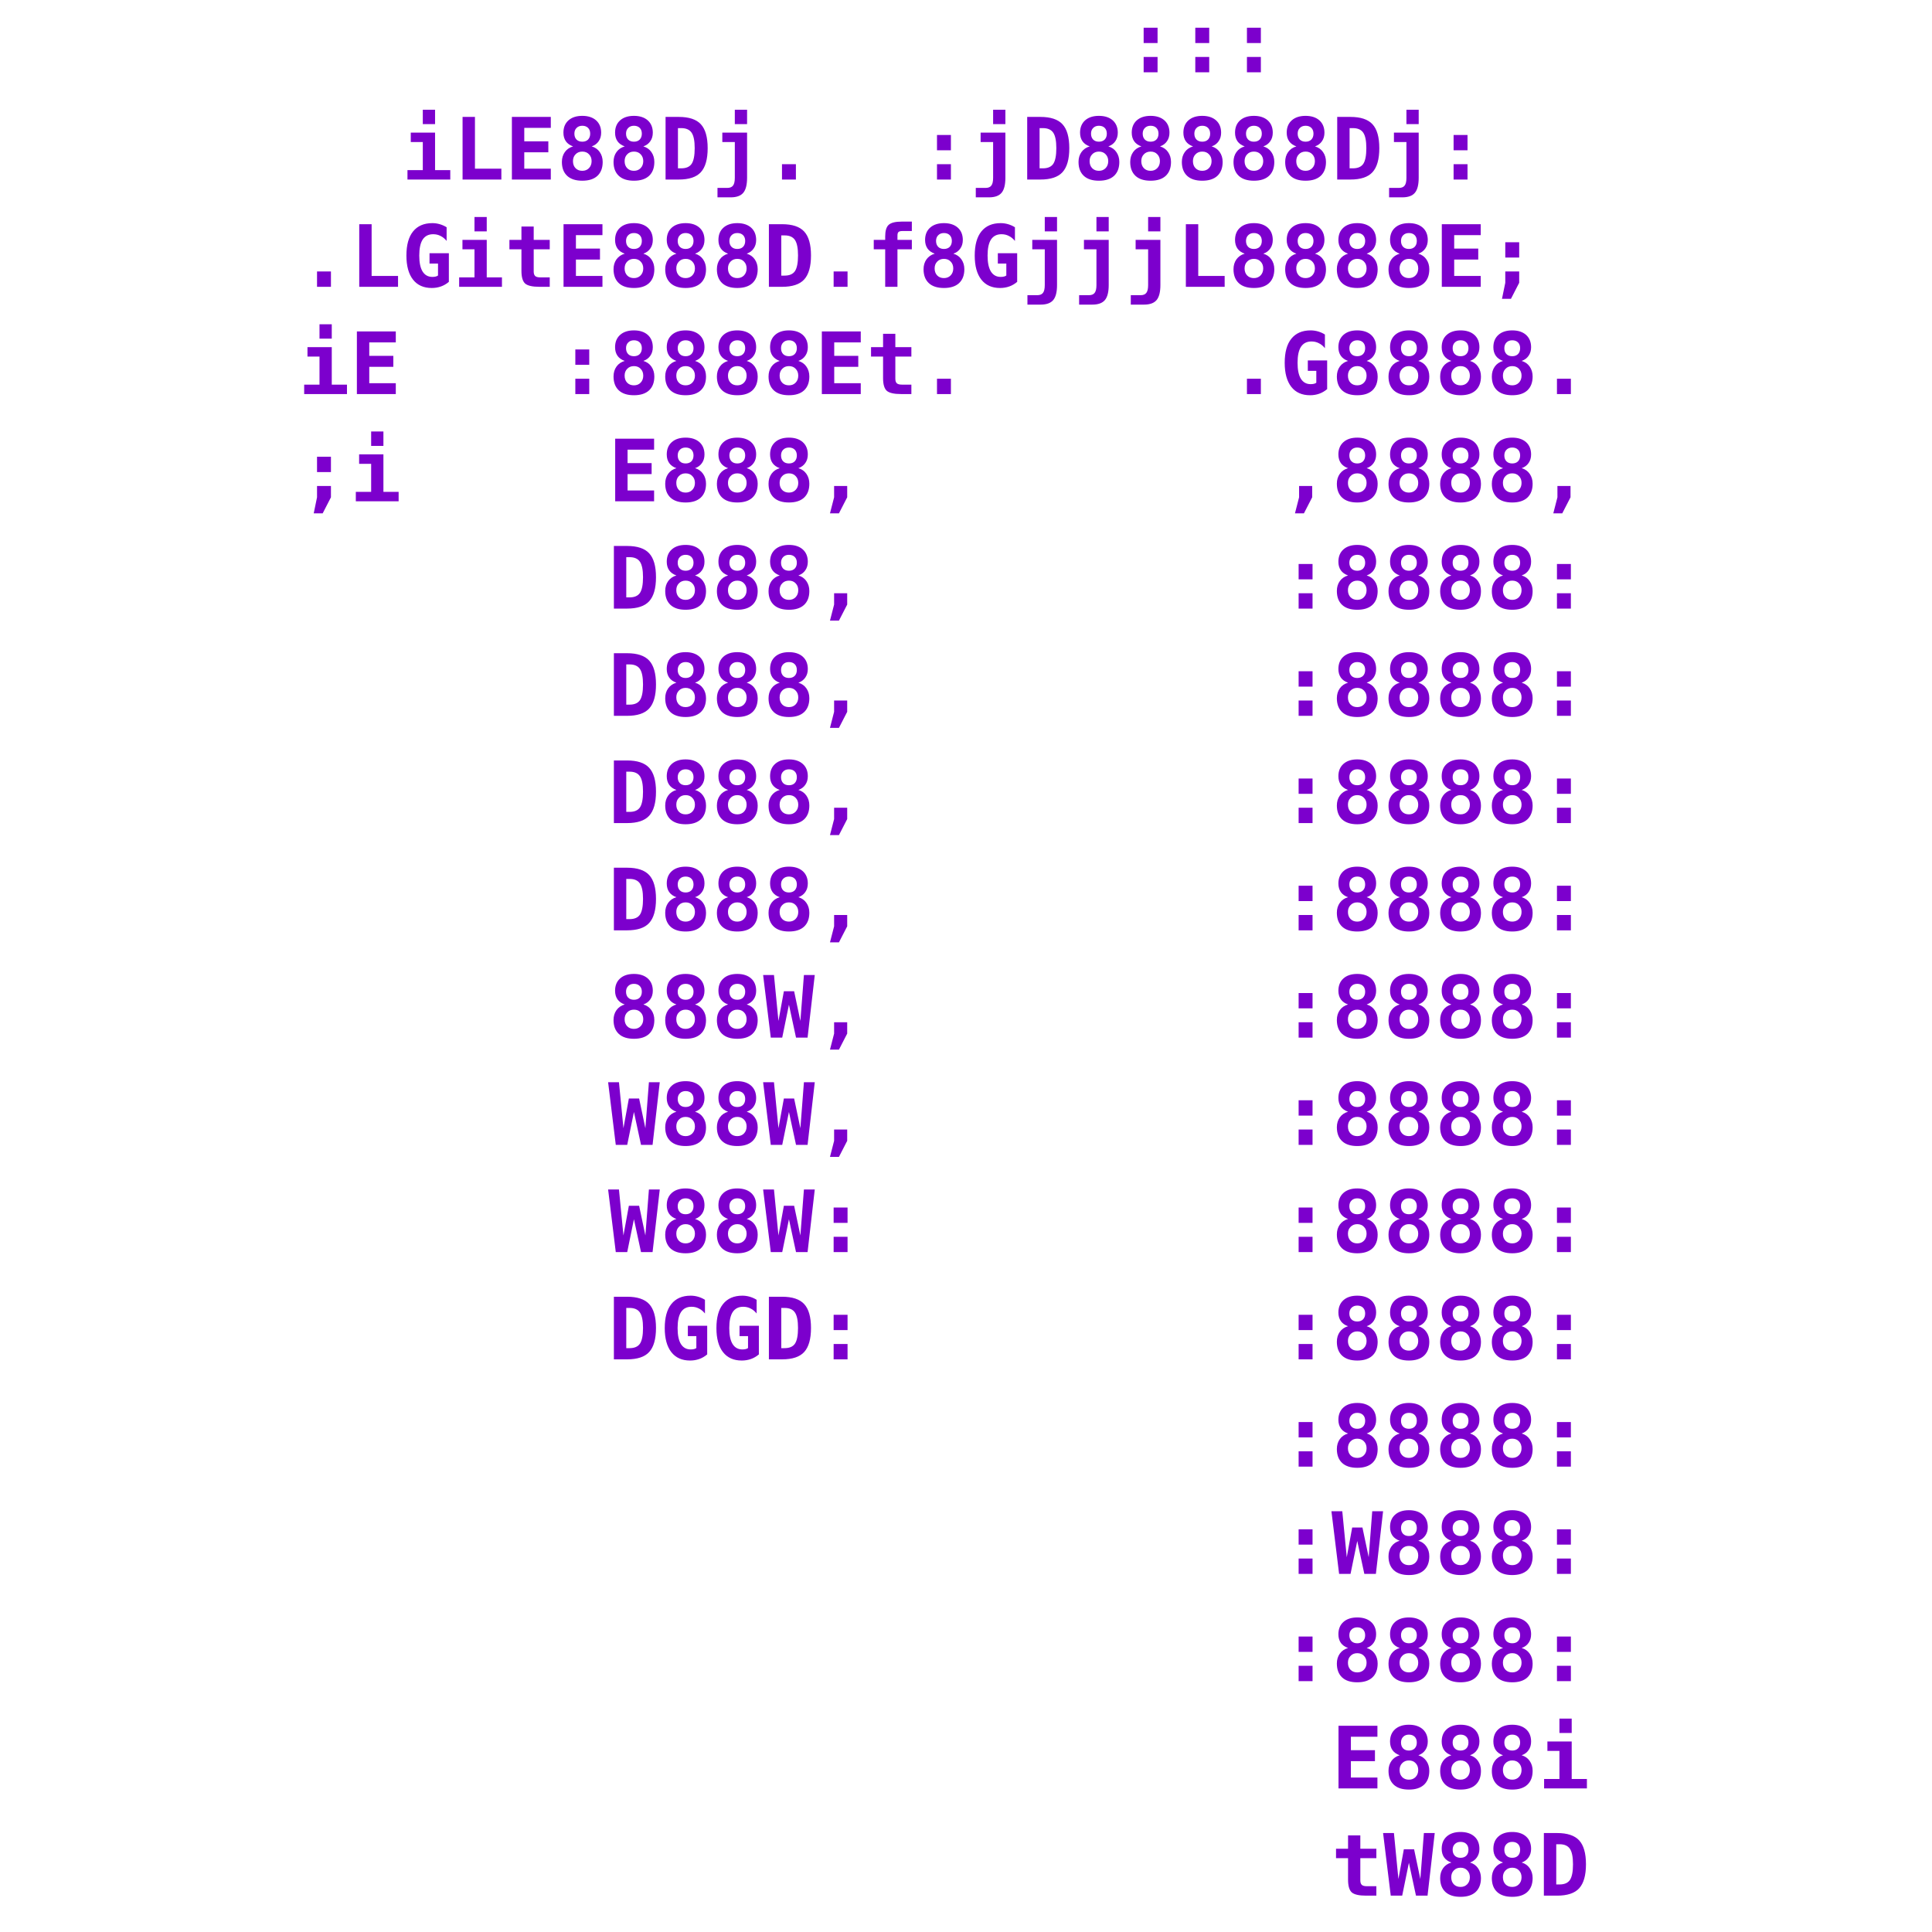
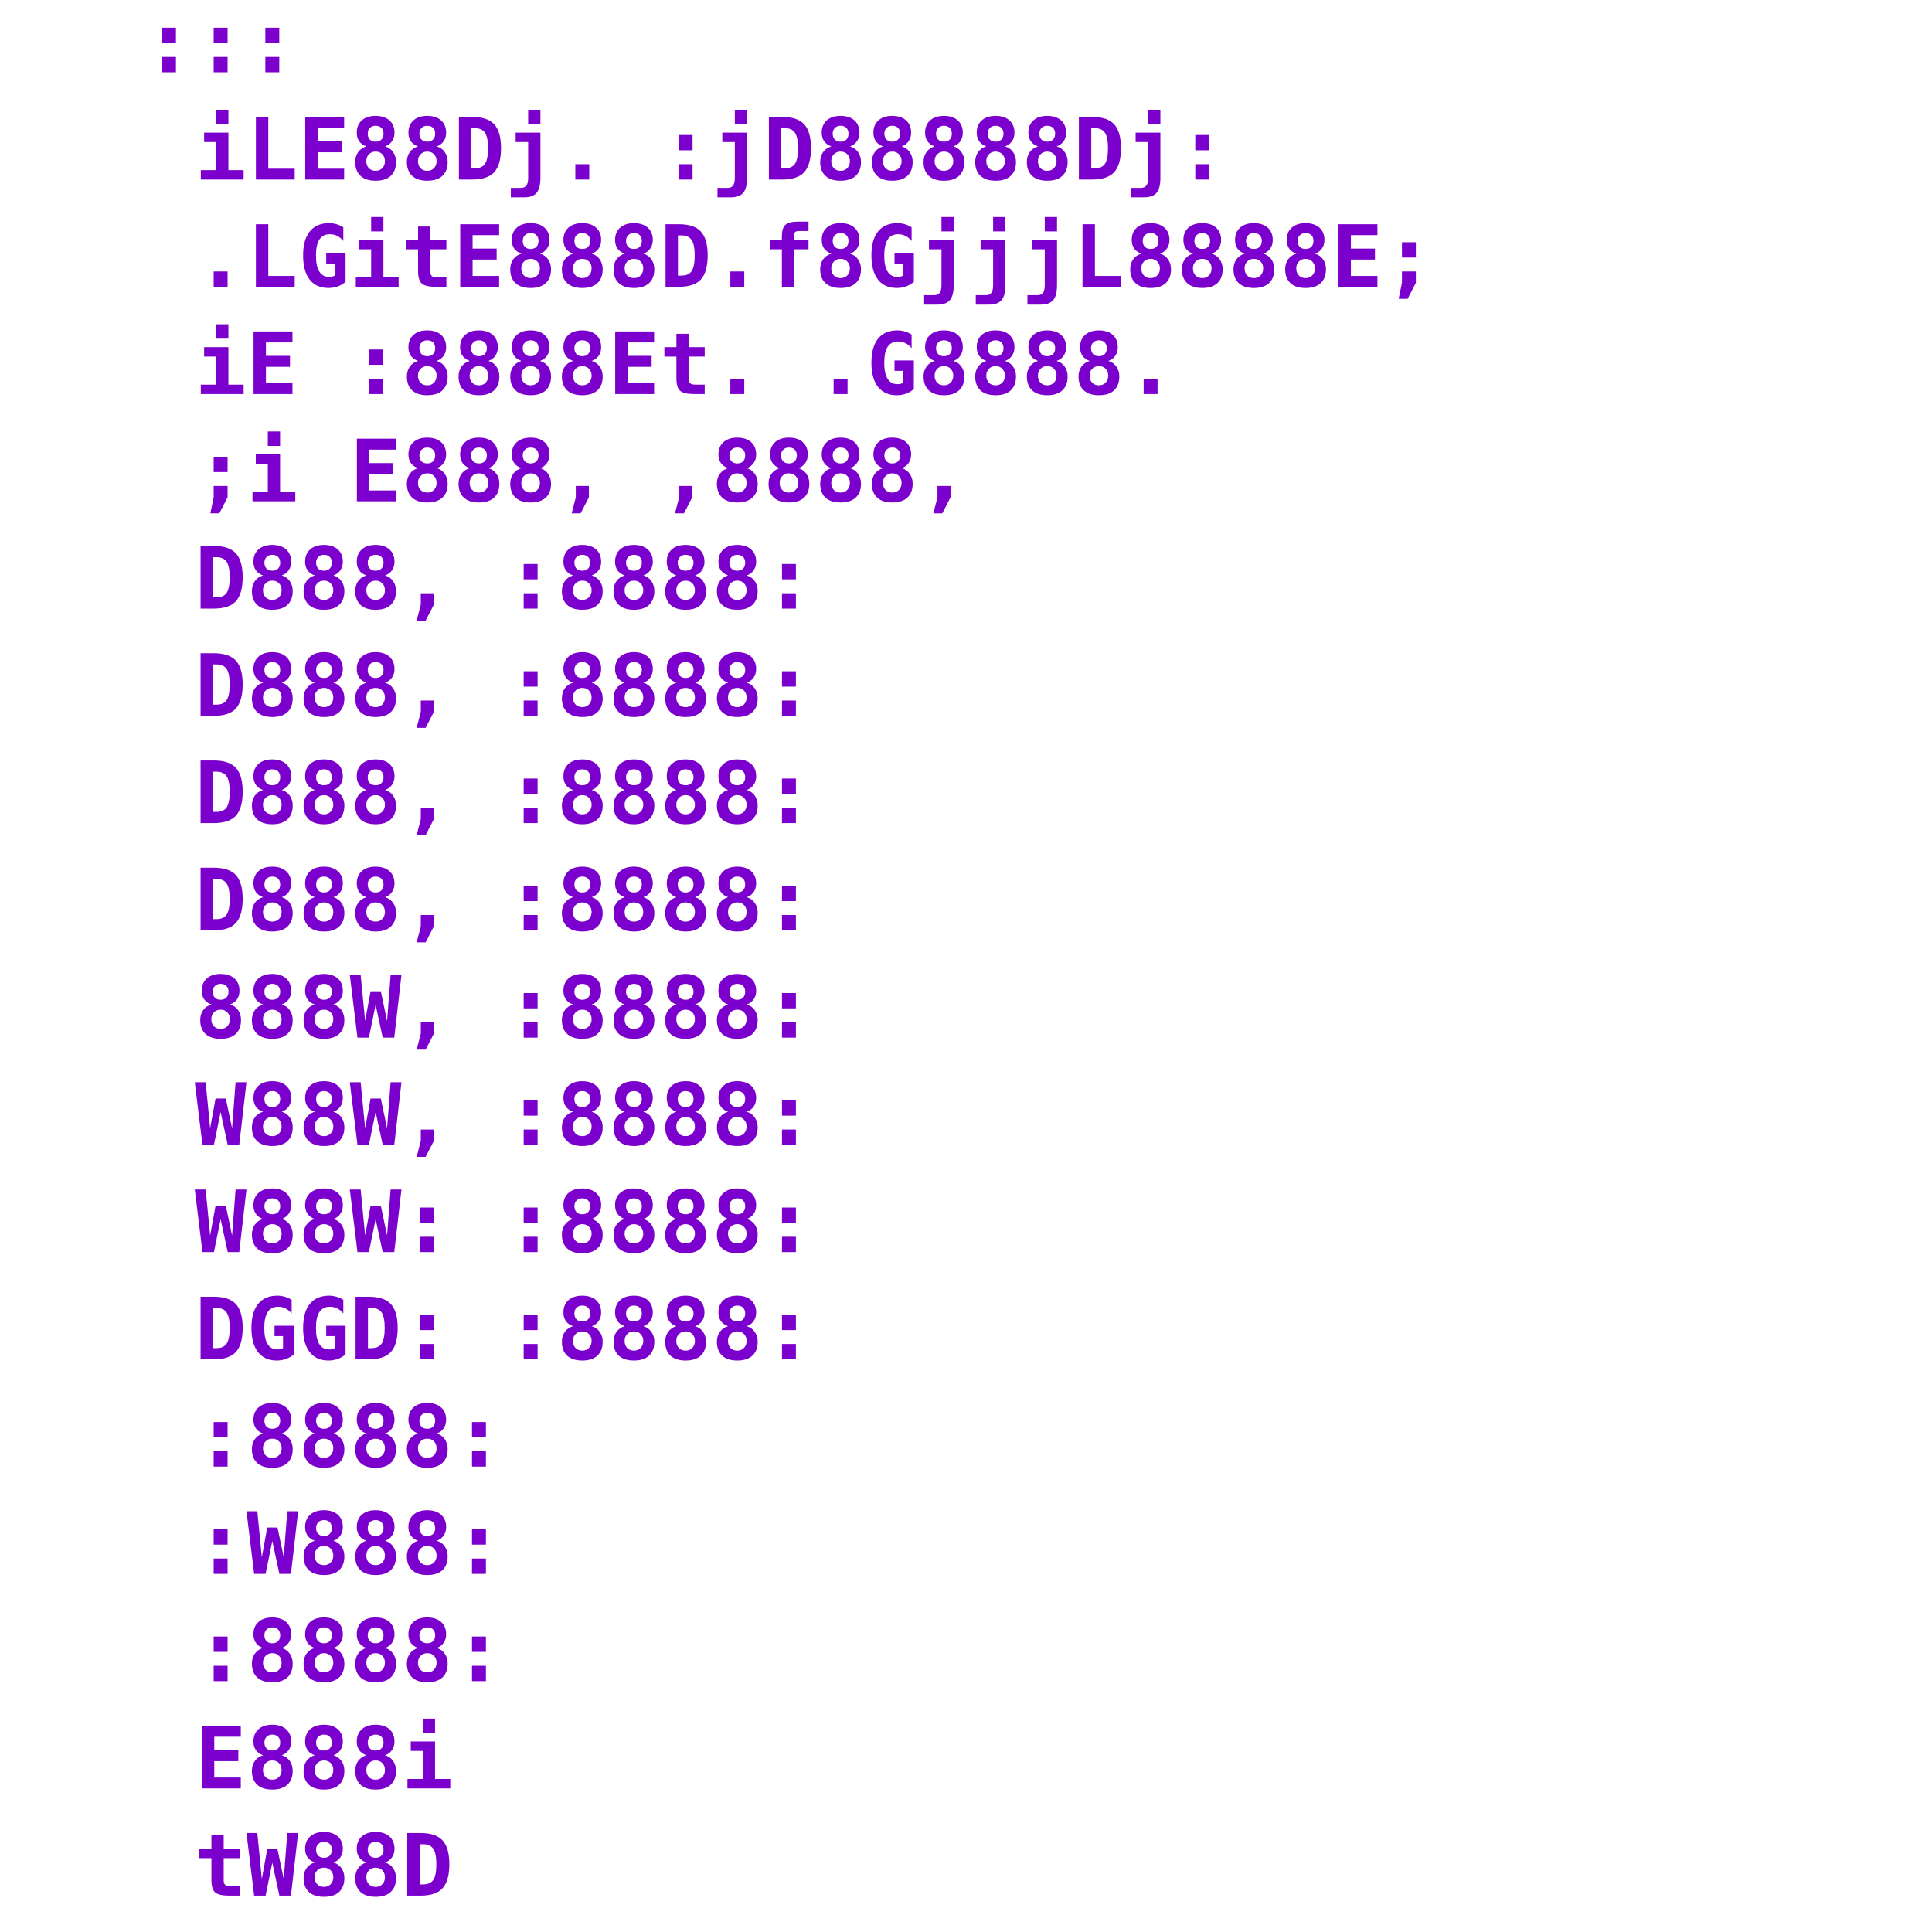
- <svg xmlns="http://www.w3.org/2000/svg" width="256" height="256" id="svg2" version="1.0">
-   <defs id="defs4">
-     </defs>
+ <svg xmlns="http://www.w3.org/2000/svg" id="svg2" width="256" height="256" version="1.0">
  <g id="layer1">
-     <text xml:space="preserve" style="font-size:11.37px;font-style:normal;font-variant:normal;font-weight:normal;font-stretch:normal;fill:#000000;fill-opacity:1;stroke:none;stroke-width:1px;stroke-linecap:butt;stroke-linejoin:miter;stroke-opacity:1;font-family:Arial;-inkscape-font-specification:Arial" x="18.97" y="9.578" id="text2383">
-       <tspan id="tspan2385" x="18.97" y="9.578" style="font-size:11.37px;font-style:normal;font-variant:normal;font-weight:bold;font-stretch:normal;fill:#7c00cd;fill-opacity:1;font-family:Bitstream Vera Sans Mono;-inkscape-font-specification:Bitstream Vera Sans Mono Bold">                   :::       </tspan>
-       <tspan x="18.97" y="23.79" id="tspan2387" style="font-size:11.37px;font-style:normal;font-variant:normal;font-weight:bold;font-stretch:normal;fill:#7c00cd;fill-opacity:1;font-family:Bitstream Vera Sans Mono;-inkscape-font-specification:Bitstream Vera Sans Mono Bold">     iLE88Dj.  :jD88888Dj:   </tspan>
-       <tspan x="18.97" y="38.002" id="tspan2389" style="font-size:11.37px;font-style:normal;font-variant:normal;font-weight:bold;font-stretch:normal;fill:#7c00cd;fill-opacity:1;font-family:Bitstream Vera Sans Mono;-inkscape-font-specification:Bitstream Vera Sans Mono Bold">   .LGitE888D.f8GjjjL8888E;   </tspan>
-       <tspan x="18.97" y="52.214" id="tspan2391" style="font-size:11.37px;font-style:normal;font-variant:normal;font-weight:bold;font-stretch:normal;fill:#7c00cd;fill-opacity:1;font-family:Bitstream Vera Sans Mono;-inkscape-font-specification:Bitstream Vera Sans Mono Bold">   iE   :8888Et.     .G8888.</tspan>
-       <tspan x="18.97" y="66.426" id="tspan2393" style="font-size:11.37px;font-style:normal;font-variant:normal;font-weight:bold;font-stretch:normal;fill:#7c00cd;fill-opacity:1;font-family:Bitstream Vera Sans Mono;-inkscape-font-specification:Bitstream Vera Sans Mono Bold">   ;i    E888,        ,8888,</tspan>
-       <tspan x="18.97" y="80.638" id="tspan2395" style="font-size:11.37px;font-style:normal;font-variant:normal;font-weight:bold;font-stretch:normal;fill:#7c00cd;fill-opacity:1;font-family:Bitstream Vera Sans Mono;-inkscape-font-specification:Bitstream Vera Sans Mono Bold">         D888,        :8888: </tspan>
-       <tspan x="18.97" y="94.85" id="tspan2397" style="font-size:11.37px;font-style:normal;font-variant:normal;font-weight:bold;font-stretch:normal;fill:#7c00cd;fill-opacity:1;font-family:Bitstream Vera Sans Mono;-inkscape-font-specification:Bitstream Vera Sans Mono Bold">         D888,        :8888: </tspan>
-       <tspan x="18.97" y="109.062" id="tspan2399" style="font-size:11.37px;font-style:normal;font-variant:normal;font-weight:bold;font-stretch:normal;fill:#7c00cd;fill-opacity:1;font-family:Bitstream Vera Sans Mono;-inkscape-font-specification:Bitstream Vera Sans Mono Bold">         D888,        :8888: </tspan>
-       <tspan x="18.97" y="123.274" id="tspan2401" style="font-size:11.37px;font-style:normal;font-variant:normal;font-weight:bold;font-stretch:normal;fill:#7c00cd;fill-opacity:1;font-family:Bitstream Vera Sans Mono;-inkscape-font-specification:Bitstream Vera Sans Mono Bold">         D888,        :8888: </tspan>
-       <tspan x="18.97" y="137.486" id="tspan2403" style="font-size:11.37px;font-style:normal;font-variant:normal;font-weight:bold;font-stretch:normal;fill:#7c00cd;fill-opacity:1;font-family:Bitstream Vera Sans Mono;-inkscape-font-specification:Bitstream Vera Sans Mono Bold">         888W,        :8888:  </tspan>
-       <tspan x="18.97" y="151.698" id="tspan2405" style="font-size:11.37px;font-style:normal;font-variant:normal;font-weight:bold;font-stretch:normal;fill:#7c00cd;fill-opacity:1;font-family:Bitstream Vera Sans Mono;-inkscape-font-specification:Bitstream Vera Sans Mono Bold">         W88W,        :8888: </tspan>
-       <tspan x="18.97" y="165.91" id="tspan2407" style="font-size:11.37px;font-style:normal;font-variant:normal;font-weight:bold;font-stretch:normal;fill:#7c00cd;fill-opacity:1;font-family:Bitstream Vera Sans Mono;-inkscape-font-specification:Bitstream Vera Sans Mono Bold">         W88W:        :8888: </tspan>
-       <tspan x="18.97" y="180.122" id="tspan2409" style="font-size:11.37px;font-style:normal;font-variant:normal;font-weight:bold;font-stretch:normal;fill:#7c00cd;fill-opacity:1;font-family:Bitstream Vera Sans Mono;-inkscape-font-specification:Bitstream Vera Sans Mono Bold">         DGGD:        :8888:</tspan>
-       <tspan x="18.97" y="194.334" id="tspan2411" style="font-size:11.37px;font-style:normal;font-variant:normal;font-weight:bold;font-stretch:normal;fill:#7c00cd;fill-opacity:1;font-family:Bitstream Vera Sans Mono;-inkscape-font-specification:Bitstream Vera Sans Mono Bold">                      :8888:</tspan>
-       <tspan x="18.97" y="208.546" id="tspan2413" style="font-size:11.37px;font-style:normal;font-variant:normal;font-weight:bold;font-stretch:normal;fill:#7c00cd;fill-opacity:1;font-family:Bitstream Vera Sans Mono;-inkscape-font-specification:Bitstream Vera Sans Mono Bold">                      :W888:</tspan>
-       <tspan x="18.97" y="222.758" id="tspan2415" style="font-size:11.37px;font-style:normal;font-variant:normal;font-weight:bold;font-stretch:normal;fill:#7c00cd;fill-opacity:1;font-family:Bitstream Vera Sans Mono;-inkscape-font-specification:Bitstream Vera Sans Mono Bold">                      :8888: </tspan>
-       <tspan x="18.97" y="236.97" id="tspan2417" style="font-size:11.37px;font-style:normal;font-variant:normal;font-weight:bold;font-stretch:normal;fill:#7c00cd;fill-opacity:1;font-family:Bitstream Vera Sans Mono;-inkscape-font-specification:Bitstream Vera Sans Mono Bold">                       E888i </tspan>
-       <tspan x="18.97" y="251.182" id="tspan2419" style="font-size:11.37px;font-style:normal;font-variant:normal;font-weight:bold;font-stretch:normal;fill:#7c00cd;fill-opacity:1;font-family:Bitstream Vera Sans Mono;-inkscape-font-specification:Bitstream Vera Sans Mono Bold">                       tW88D</tspan>
+     <text xml:space="preserve" style="font-size:11.37px;font-style:normal;font-variant:normal;font-weight:400;font-stretch:normal;fill:#000;fill-opacity:1;stroke:none;stroke-width:1px;stroke-linecap:butt;stroke-linejoin:miter;stroke-opacity:1;font-family:Arial;-inkscape-font-specification:Arial" id="text2383" x="18.97" y="9.578">
+       <tspan id="tspan2385" x="18.97" y="9.578" style="font-size:11.37px;font-style:normal;font-variant:normal;font-weight:700;font-stretch:normal;fill:#7c00cd;fill-opacity:1;font-family:Bitstream Vera Sans Mono;-inkscape-font-specification:Bitstream Vera Sans Mono Bold">::: </tspan>
+       <tspan id="tspan2387" x="18.97" y="23.79" style="font-size:11.37px;font-style:normal;font-variant:normal;font-weight:700;font-stretch:normal;fill:#7c00cd;fill-opacity:1;font-family:Bitstream Vera Sans Mono;-inkscape-font-specification:Bitstream Vera Sans Mono Bold"> iLE88Dj. :jD88888Dj: </tspan>
+       <tspan id="tspan2389" x="18.97" y="38.002" style="font-size:11.37px;font-style:normal;font-variant:normal;font-weight:700;font-stretch:normal;fill:#7c00cd;fill-opacity:1;font-family:Bitstream Vera Sans Mono;-inkscape-font-specification:Bitstream Vera Sans Mono Bold"> .LGitE888D.f8GjjjL8888E; </tspan>
+       <tspan id="tspan2391" x="18.97" y="52.214" style="font-size:11.37px;font-style:normal;font-variant:normal;font-weight:700;font-stretch:normal;fill:#7c00cd;fill-opacity:1;font-family:Bitstream Vera Sans Mono;-inkscape-font-specification:Bitstream Vera Sans Mono Bold"> iE :8888Et. .G8888.</tspan>
+       <tspan id="tspan2393" x="18.97" y="66.426" style="font-size:11.37px;font-style:normal;font-variant:normal;font-weight:700;font-stretch:normal;fill:#7c00cd;fill-opacity:1;font-family:Bitstream Vera Sans Mono;-inkscape-font-specification:Bitstream Vera Sans Mono Bold"> ;i E888, ,8888,</tspan>
+       <tspan id="tspan2395" x="18.97" y="80.638" style="font-size:11.37px;font-style:normal;font-variant:normal;font-weight:700;font-stretch:normal;fill:#7c00cd;fill-opacity:1;font-family:Bitstream Vera Sans Mono;-inkscape-font-specification:Bitstream Vera Sans Mono Bold"> D888, :8888: </tspan>
+       <tspan id="tspan2397" x="18.97" y="94.85" style="font-size:11.37px;font-style:normal;font-variant:normal;font-weight:700;font-stretch:normal;fill:#7c00cd;fill-opacity:1;font-family:Bitstream Vera Sans Mono;-inkscape-font-specification:Bitstream Vera Sans Mono Bold"> D888, :8888: </tspan>
+       <tspan id="tspan2399" x="18.97" y="109.062" style="font-size:11.37px;font-style:normal;font-variant:normal;font-weight:700;font-stretch:normal;fill:#7c00cd;fill-opacity:1;font-family:Bitstream Vera Sans Mono;-inkscape-font-specification:Bitstream Vera Sans Mono Bold"> D888, :8888: </tspan>
+       <tspan id="tspan2401" x="18.97" y="123.274" style="font-size:11.37px;font-style:normal;font-variant:normal;font-weight:700;font-stretch:normal;fill:#7c00cd;fill-opacity:1;font-family:Bitstream Vera Sans Mono;-inkscape-font-specification:Bitstream Vera Sans Mono Bold"> D888, :8888: </tspan>
+       <tspan id="tspan2403" x="18.97" y="137.486" style="font-size:11.37px;font-style:normal;font-variant:normal;font-weight:700;font-stretch:normal;fill:#7c00cd;fill-opacity:1;font-family:Bitstream Vera Sans Mono;-inkscape-font-specification:Bitstream Vera Sans Mono Bold"> 888W, :8888: </tspan>
+       <tspan id="tspan2405" x="18.97" y="151.698" style="font-size:11.37px;font-style:normal;font-variant:normal;font-weight:700;font-stretch:normal;fill:#7c00cd;fill-opacity:1;font-family:Bitstream Vera Sans Mono;-inkscape-font-specification:Bitstream Vera Sans Mono Bold"> W88W, :8888: </tspan>
+       <tspan id="tspan2407" x="18.97" y="165.91" style="font-size:11.37px;font-style:normal;font-variant:normal;font-weight:700;font-stretch:normal;fill:#7c00cd;fill-opacity:1;font-family:Bitstream Vera Sans Mono;-inkscape-font-specification:Bitstream Vera Sans Mono Bold"> W88W: :8888: </tspan>
+       <tspan id="tspan2409" x="18.97" y="180.122" style="font-size:11.37px;font-style:normal;font-variant:normal;font-weight:700;font-stretch:normal;fill:#7c00cd;fill-opacity:1;font-family:Bitstream Vera Sans Mono;-inkscape-font-specification:Bitstream Vera Sans Mono Bold"> DGGD: :8888:</tspan>
+       <tspan id="tspan2411" x="18.97" y="194.334" style="font-size:11.37px;font-style:normal;font-variant:normal;font-weight:700;font-stretch:normal;fill:#7c00cd;fill-opacity:1;font-family:Bitstream Vera Sans Mono;-inkscape-font-specification:Bitstream Vera Sans Mono Bold"> :8888:</tspan>
+       <tspan id="tspan2413" x="18.97" y="208.546" style="font-size:11.37px;font-style:normal;font-variant:normal;font-weight:700;font-stretch:normal;fill:#7c00cd;fill-opacity:1;font-family:Bitstream Vera Sans Mono;-inkscape-font-specification:Bitstream Vera Sans Mono Bold"> :W888:</tspan>
+       <tspan id="tspan2415" x="18.97" y="222.758" style="font-size:11.37px;font-style:normal;font-variant:normal;font-weight:700;font-stretch:normal;fill:#7c00cd;fill-opacity:1;font-family:Bitstream Vera Sans Mono;-inkscape-font-specification:Bitstream Vera Sans Mono Bold"> :8888: </tspan>
+       <tspan id="tspan2417" x="18.97" y="236.97" style="font-size:11.37px;font-style:normal;font-variant:normal;font-weight:700;font-stretch:normal;fill:#7c00cd;fill-opacity:1;font-family:Bitstream Vera Sans Mono;-inkscape-font-specification:Bitstream Vera Sans Mono Bold"> E888i </tspan>
+       <tspan id="tspan2419" x="18.97" y="251.182" style="font-size:11.37px;font-style:normal;font-variant:normal;font-weight:700;font-stretch:normal;fill:#7c00cd;fill-opacity:1;font-family:Bitstream Vera Sans Mono;-inkscape-font-specification:Bitstream Vera Sans Mono Bold"> tW88D</tspan>
    </text>
  </g>
</svg>
